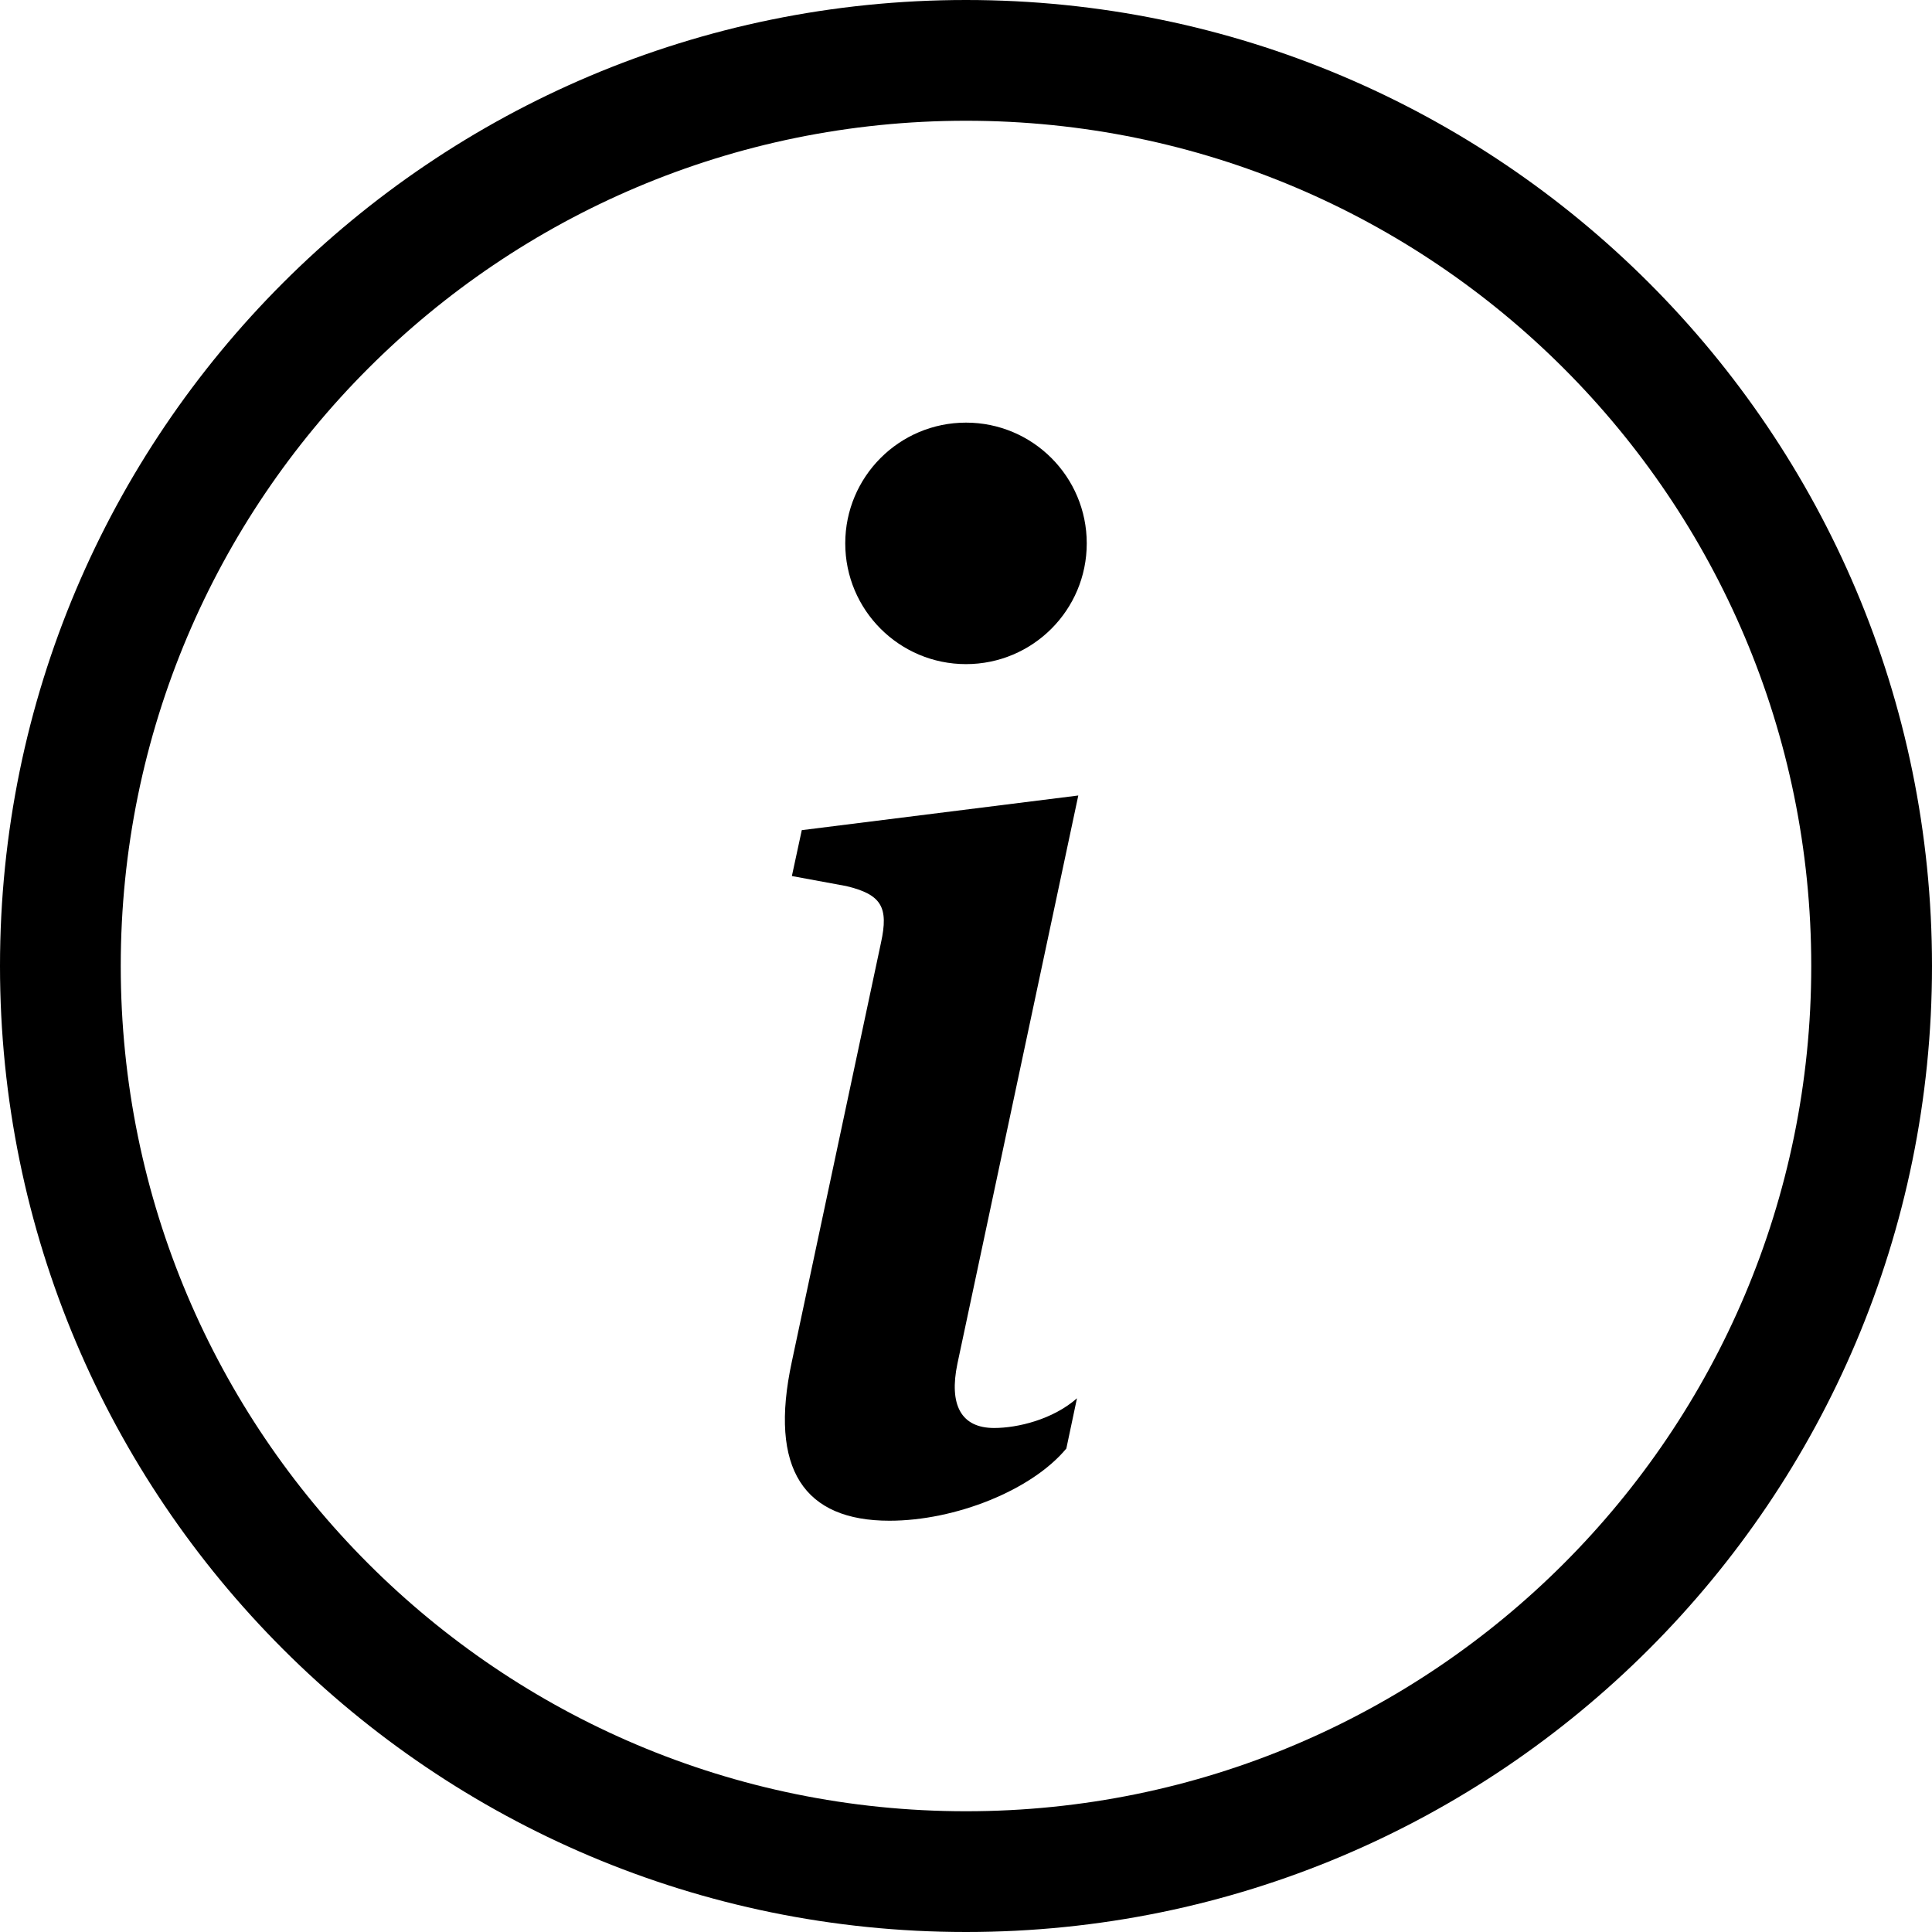
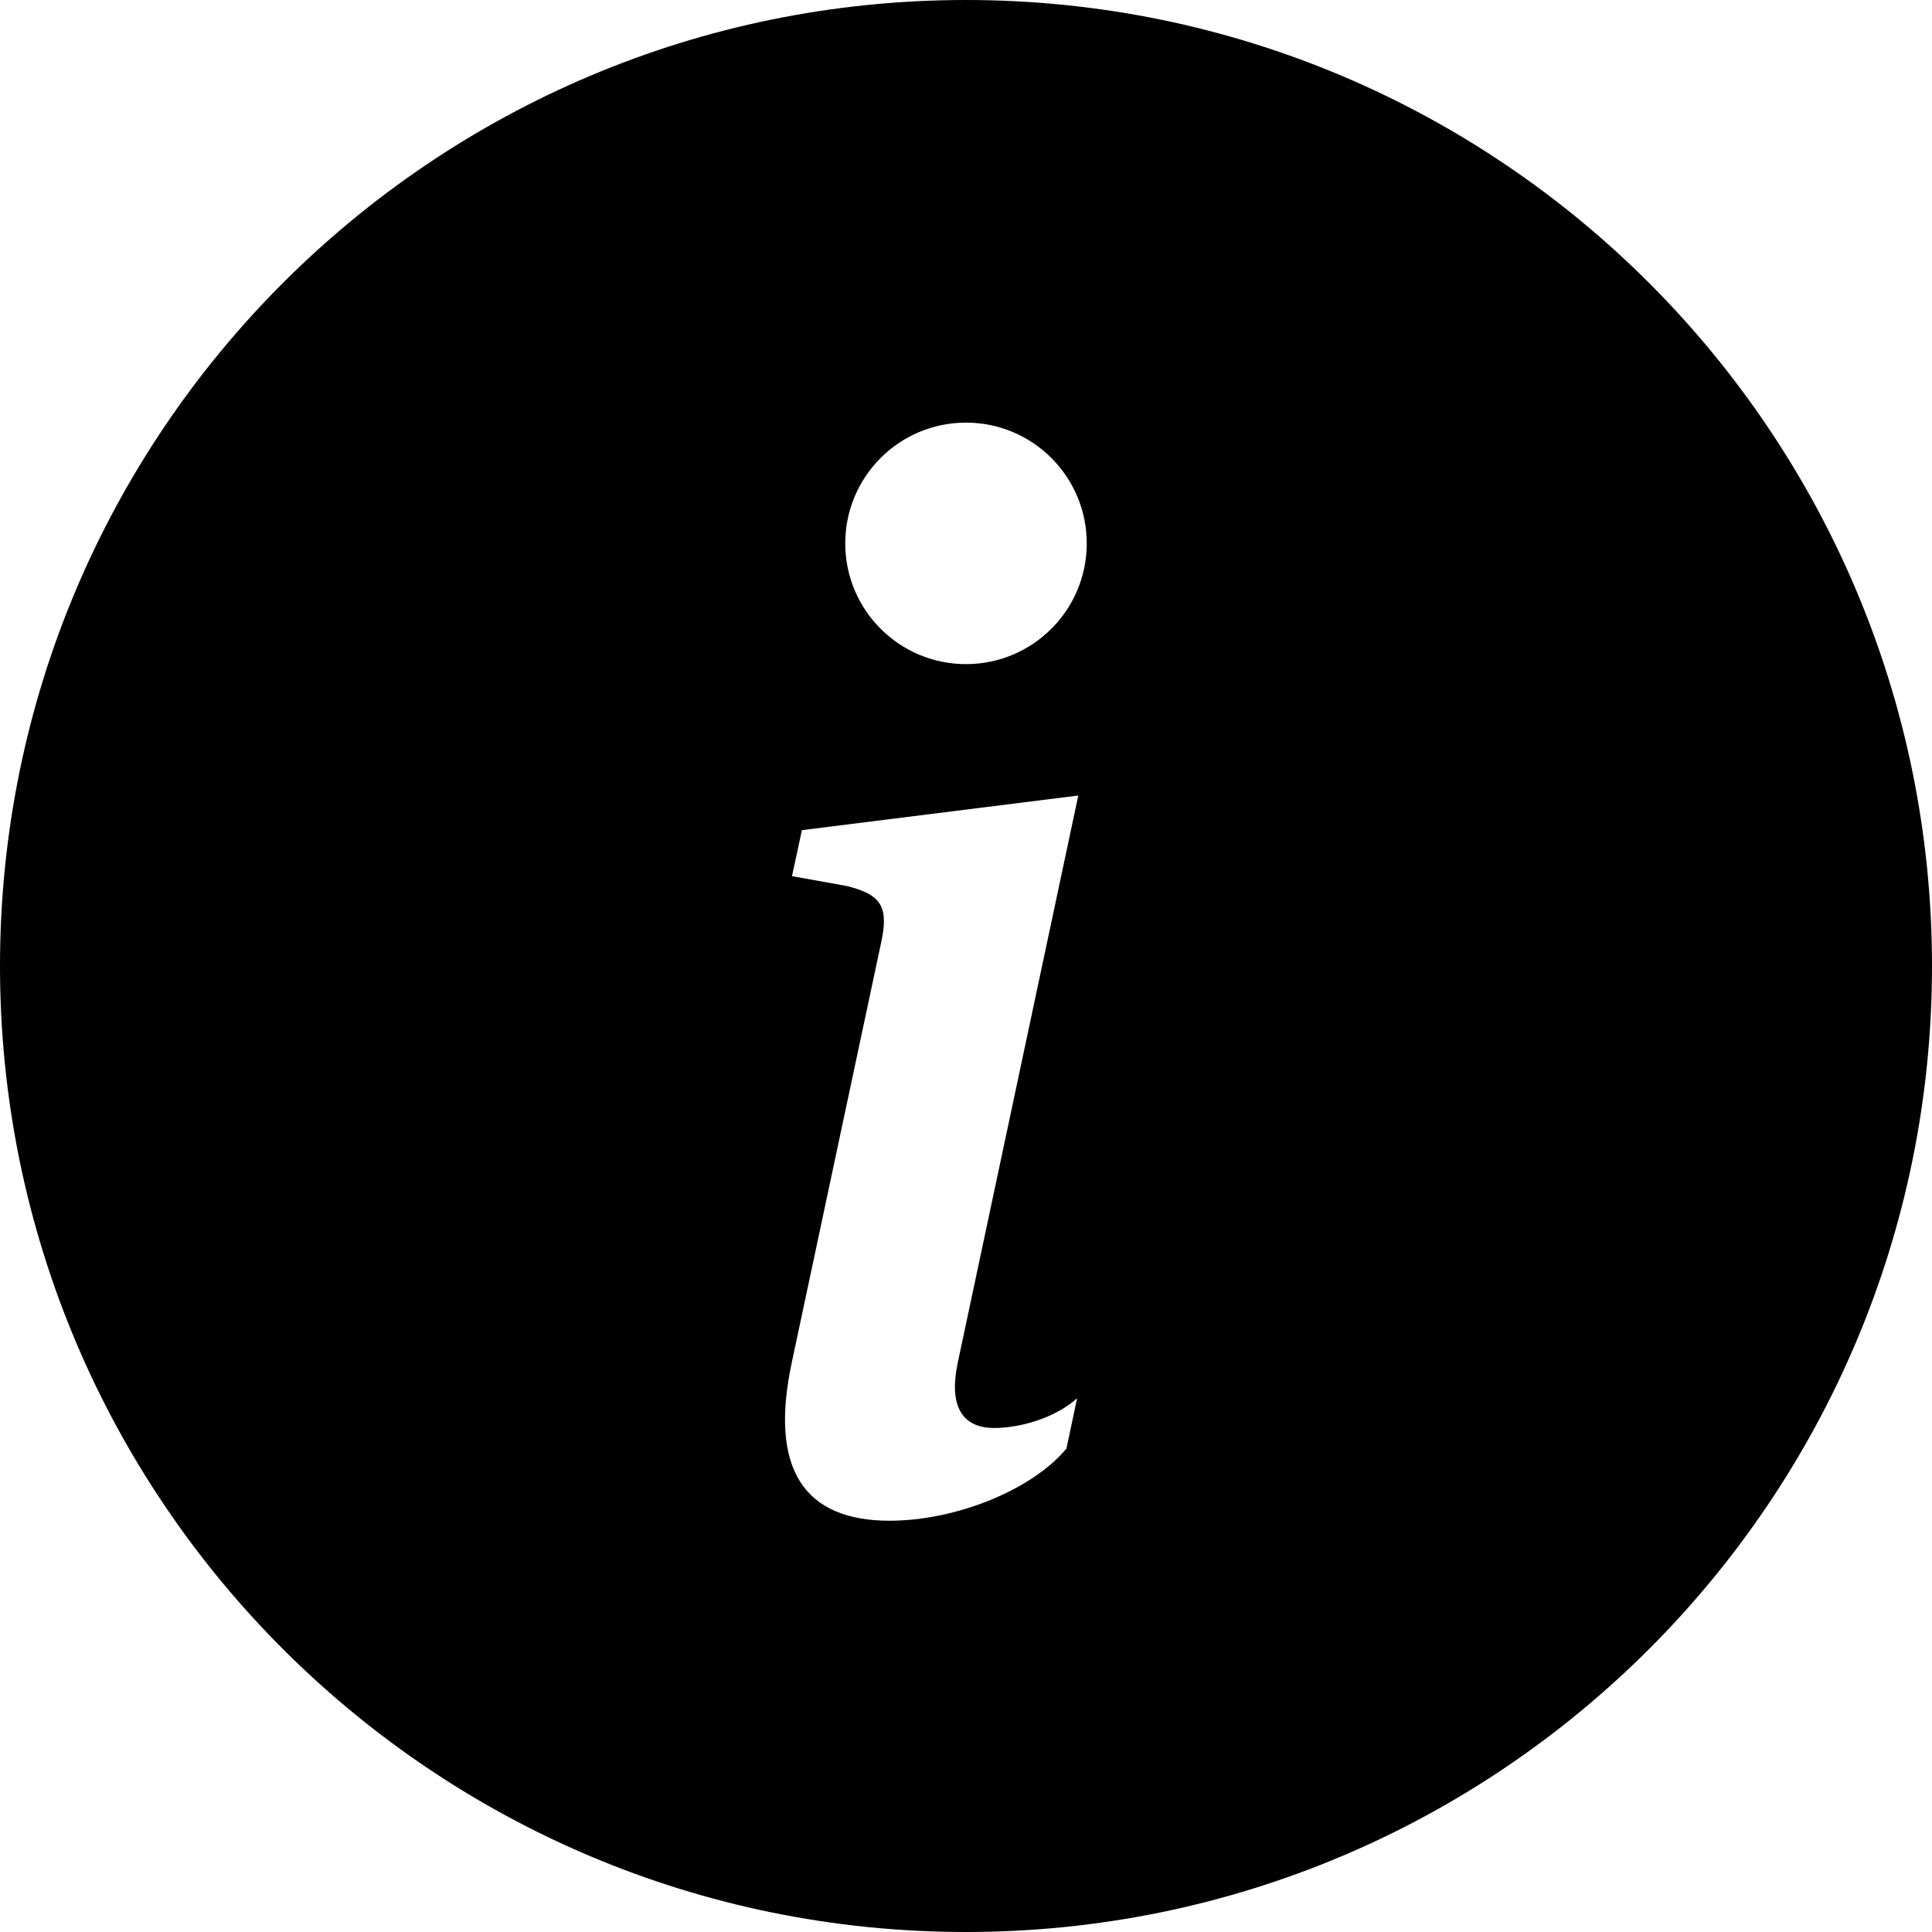
<svg xmlns="http://www.w3.org/2000/svg" viewBox="0 0 16 16">
-   <path d="M8 15A7 7 0 1 1 8 1a7 7 0 0 1 0 14zm0 1A8 8 0 1 0 8 0a8 8 0 0 0 0 16z" />
-   <path d="M8.93 6.588l-2.29.287-.082.38.45.083c.294.07.352.176.288.469l-.738 3.468c-.194.897.105 1.319.808 1.319.545 0 1.178-.252 1.465-.598l.088-.416c-.2.176-.492.246-.686.246-.275 0-.375-.193-.304-.533L8.93 6.588zM9 4.5a1 1 0 1 1-2 0 1 1 0 0 1 2 0z" />
+   <path d="M8 16A8 8 0 1 0 8 0a8 8 0 0 0 0 16zm.93-9.412-1 4.705c-.07.34.029.533.304.533.194 0 .487-.07.686-.246l-.088.416c-.287.346-.92.598-1.465.598-.703 0-1.002-.422-.808-1.319l.738-3.468c.064-.293.006-.399-.287-.47l-.451-.081.082-.381 2.29-.287zM8 5.5a1 1 0 1 1 0-2 1 1 0 0 1 0 2z" />
</svg>
